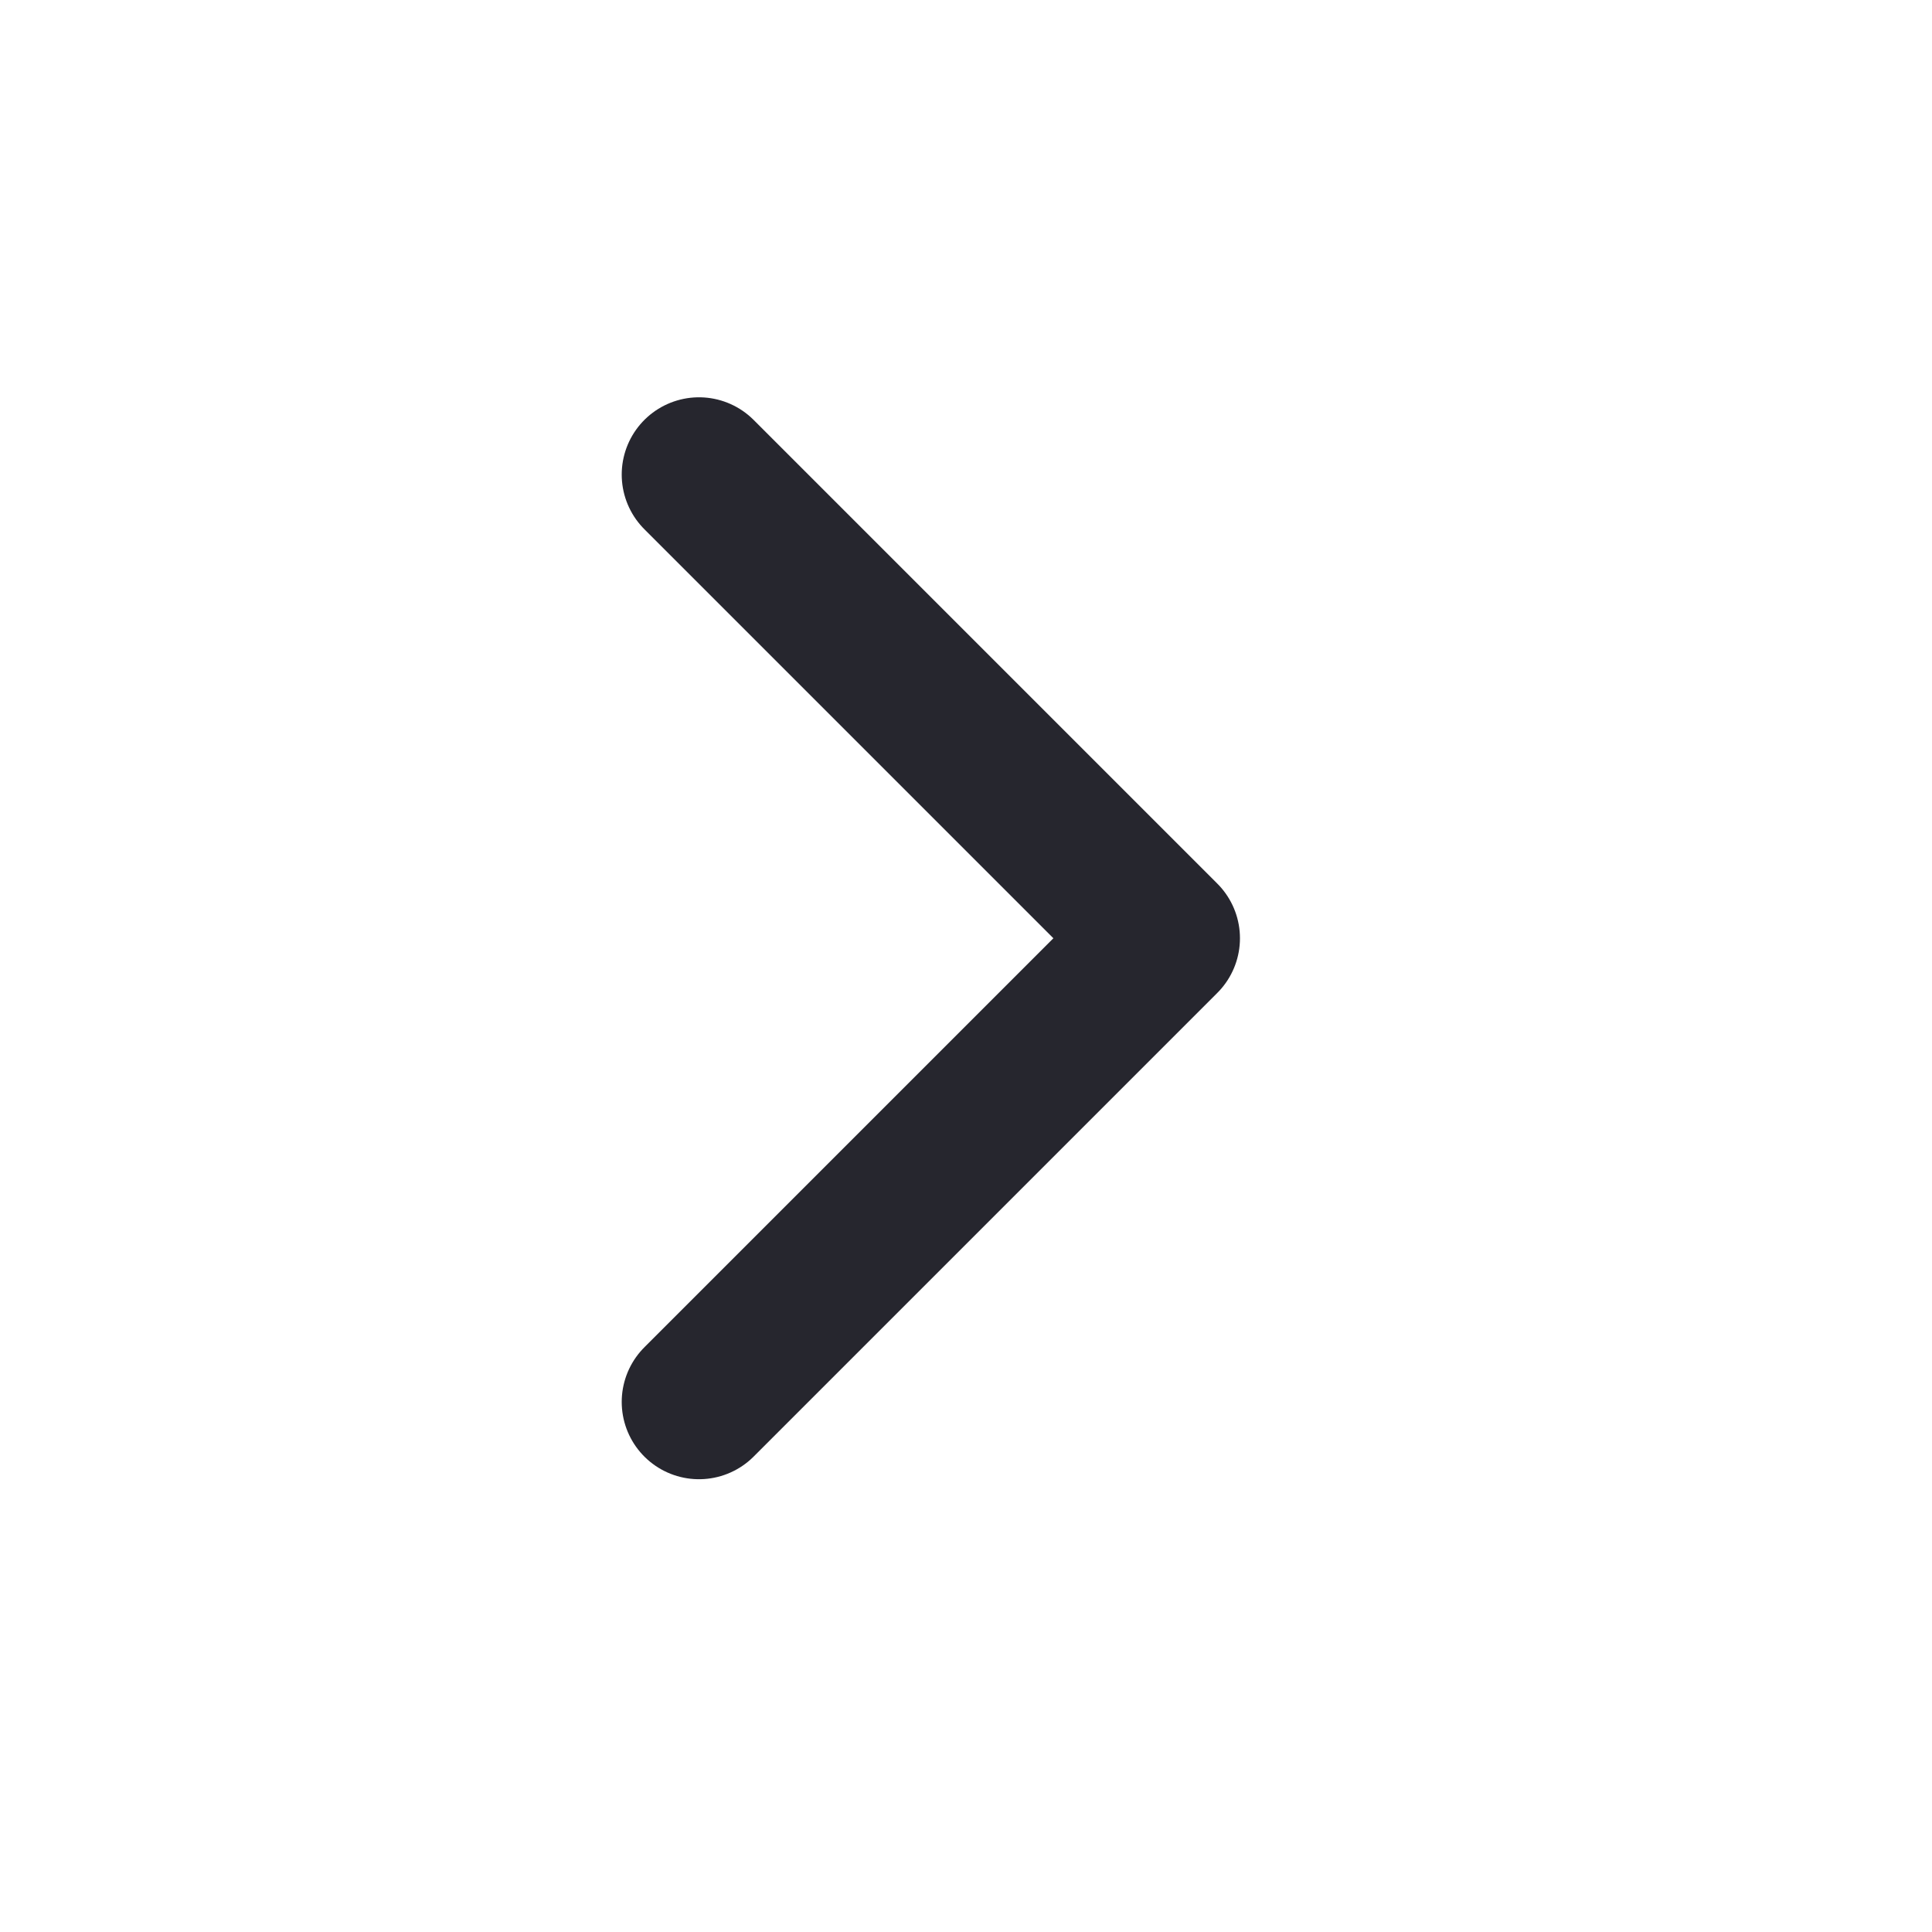
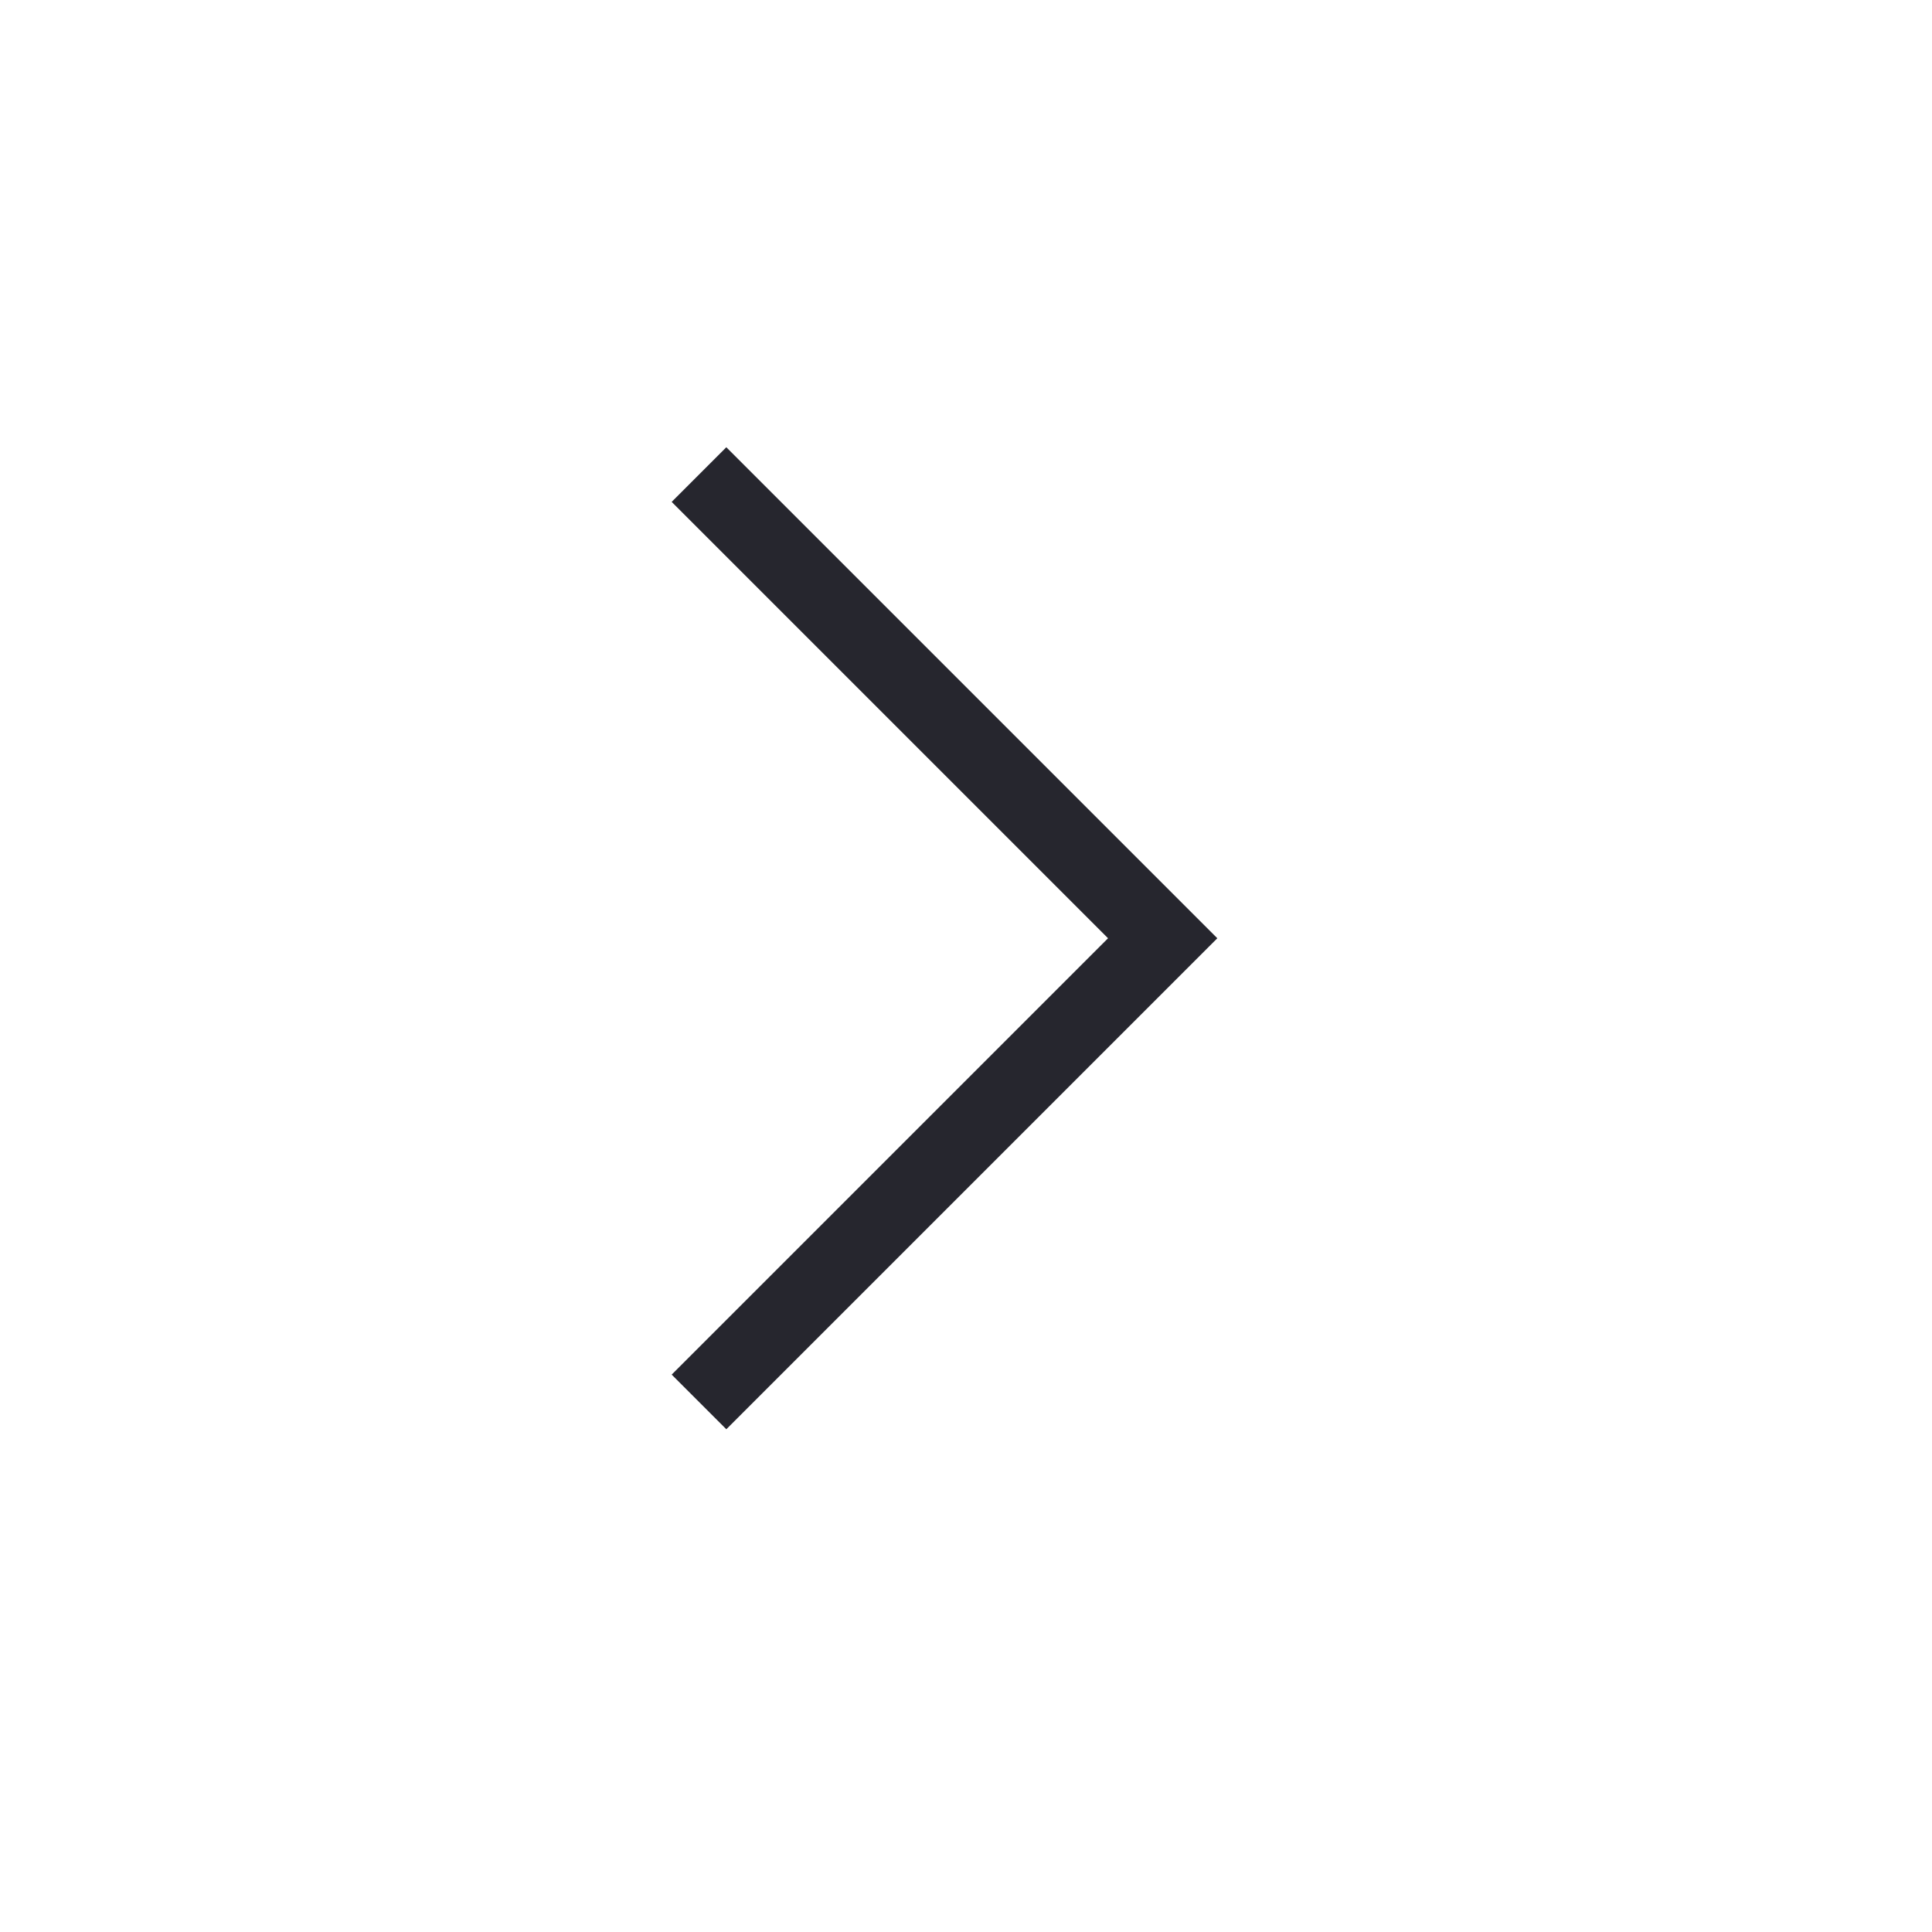
<svg xmlns="http://www.w3.org/2000/svg" width="25" height="25" viewBox="0 0 25 25" fill="none">
-   <path d="M9.045 18.141L15.045 12.141L9.045 6.141" stroke="#26262E" stroke-width="2" stroke-linecap="round" stroke-linejoin="round" />
+   <path d="M9.045 18.141L15.045 12.141L9.045 6.141" stroke="#26262E" strokeWidth="2" strokeLinecap="round" strokeLinejoin="round" />
</svg>
